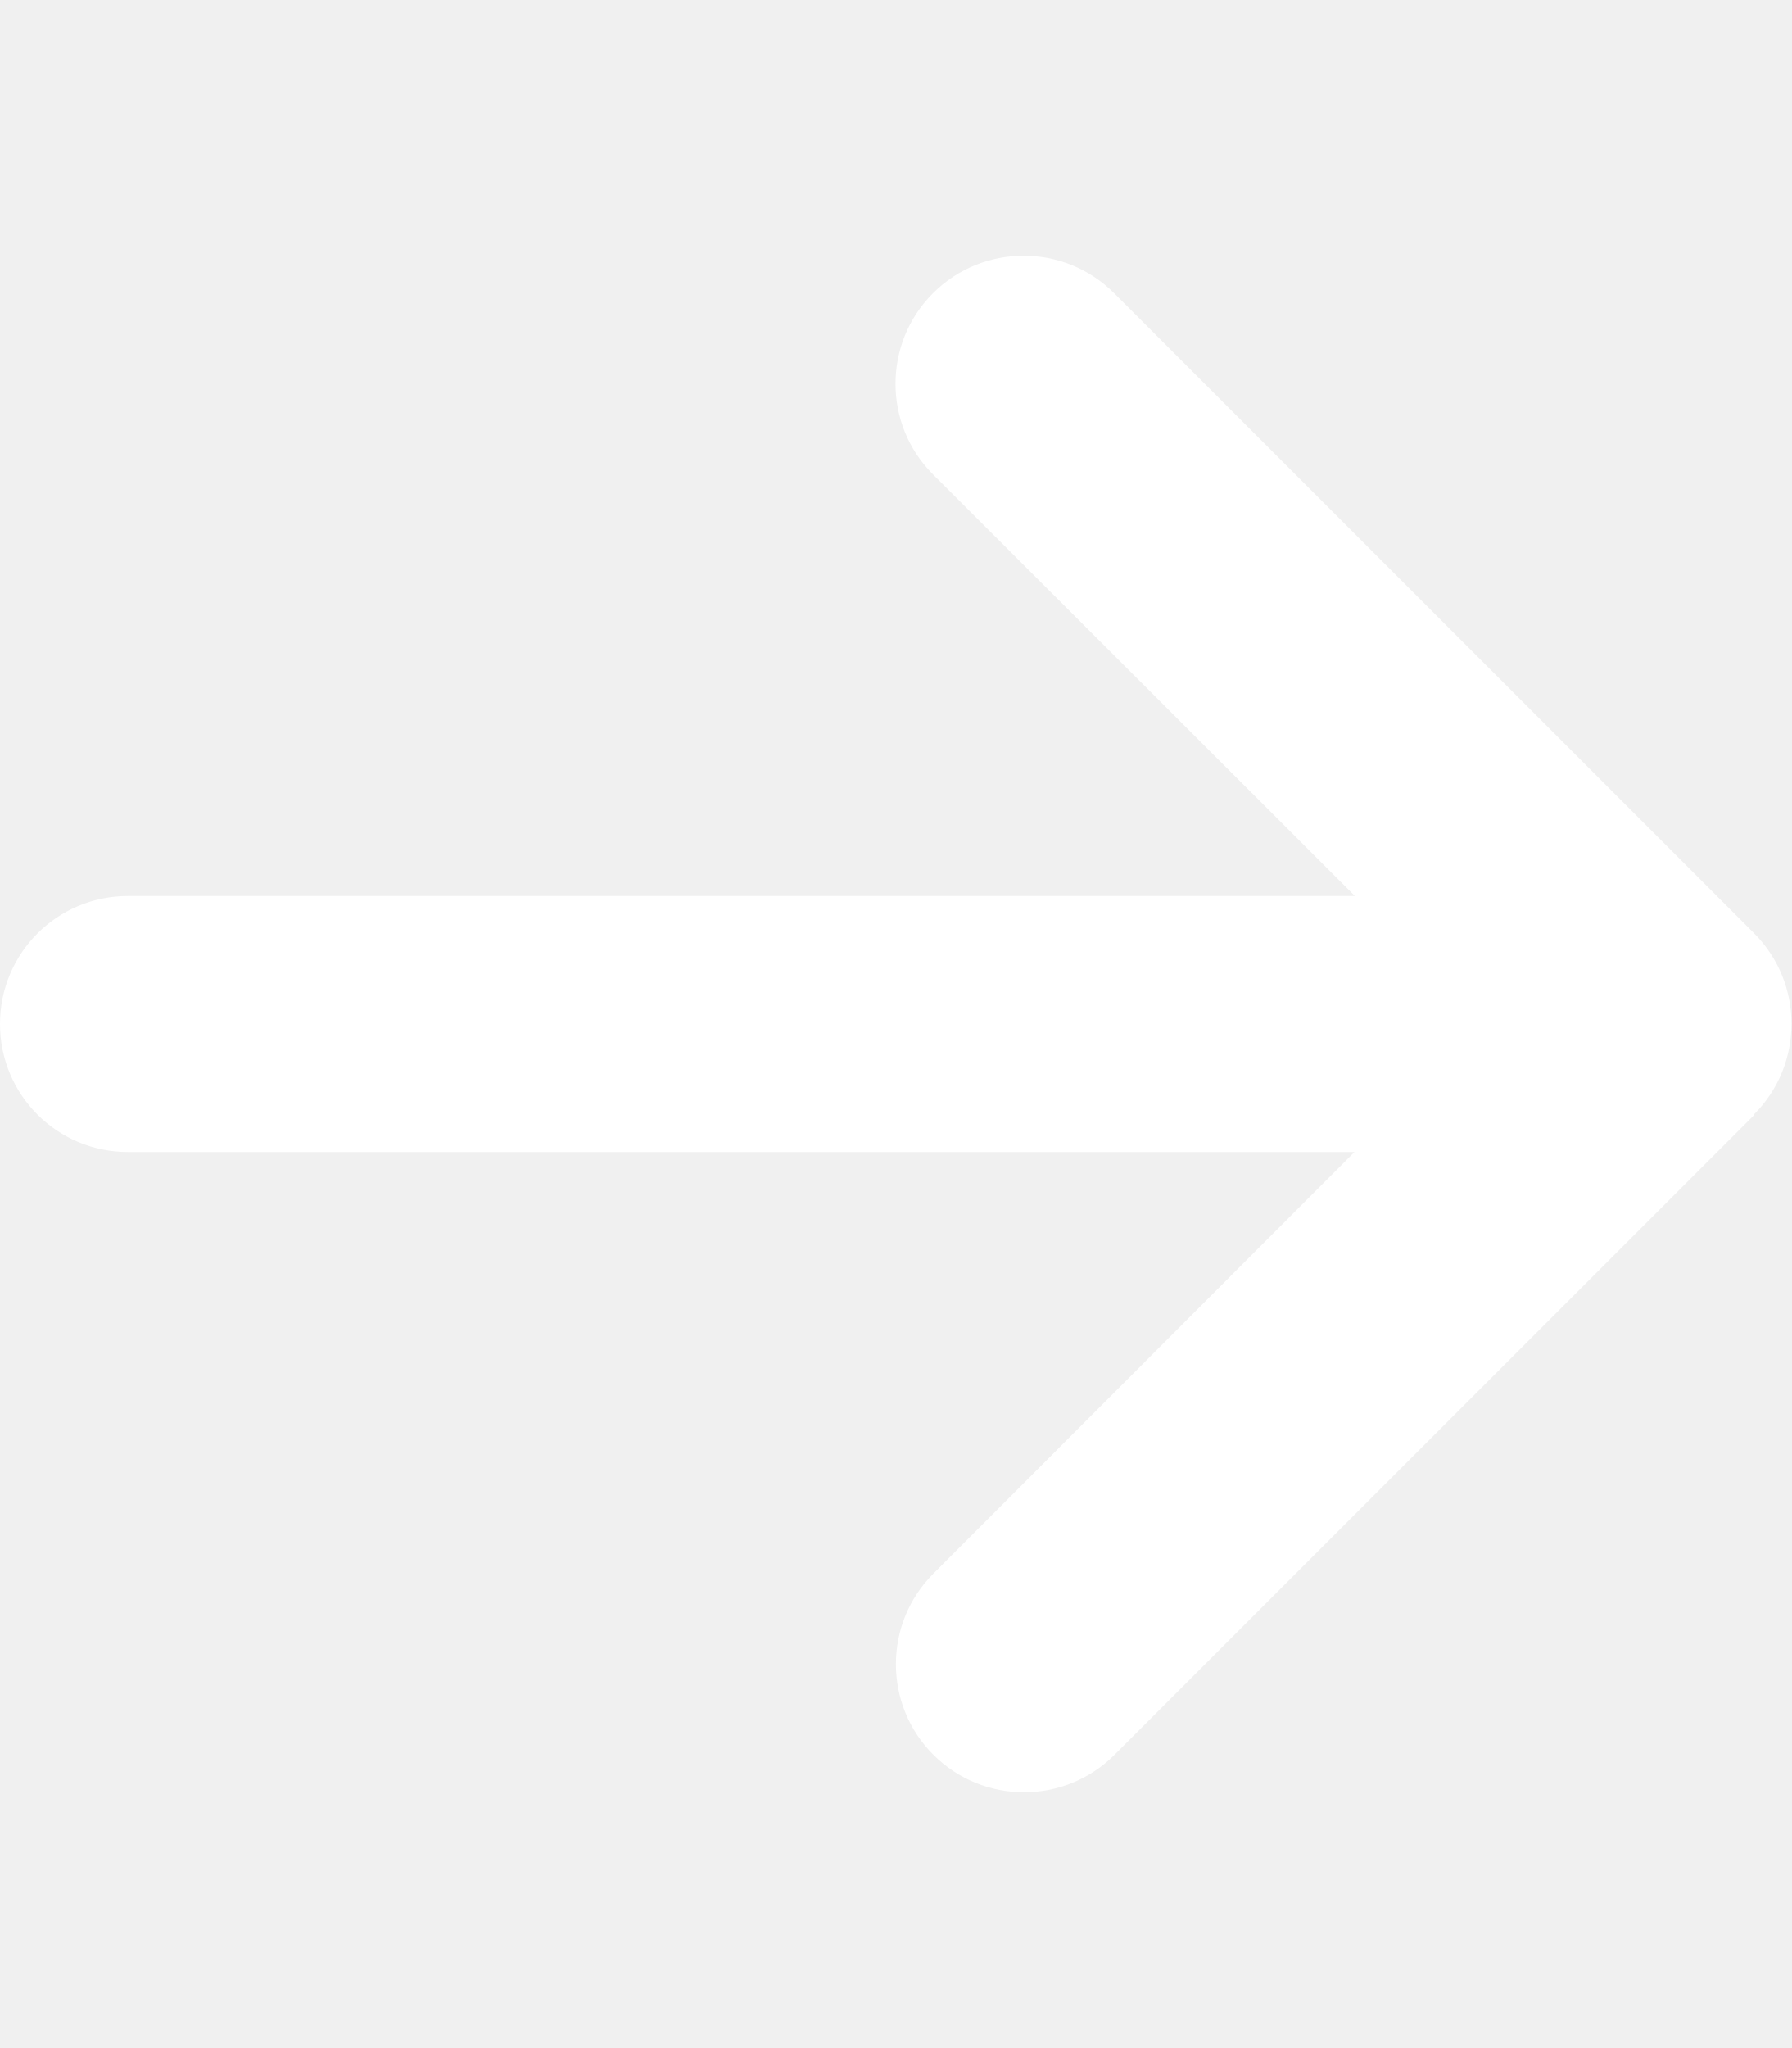
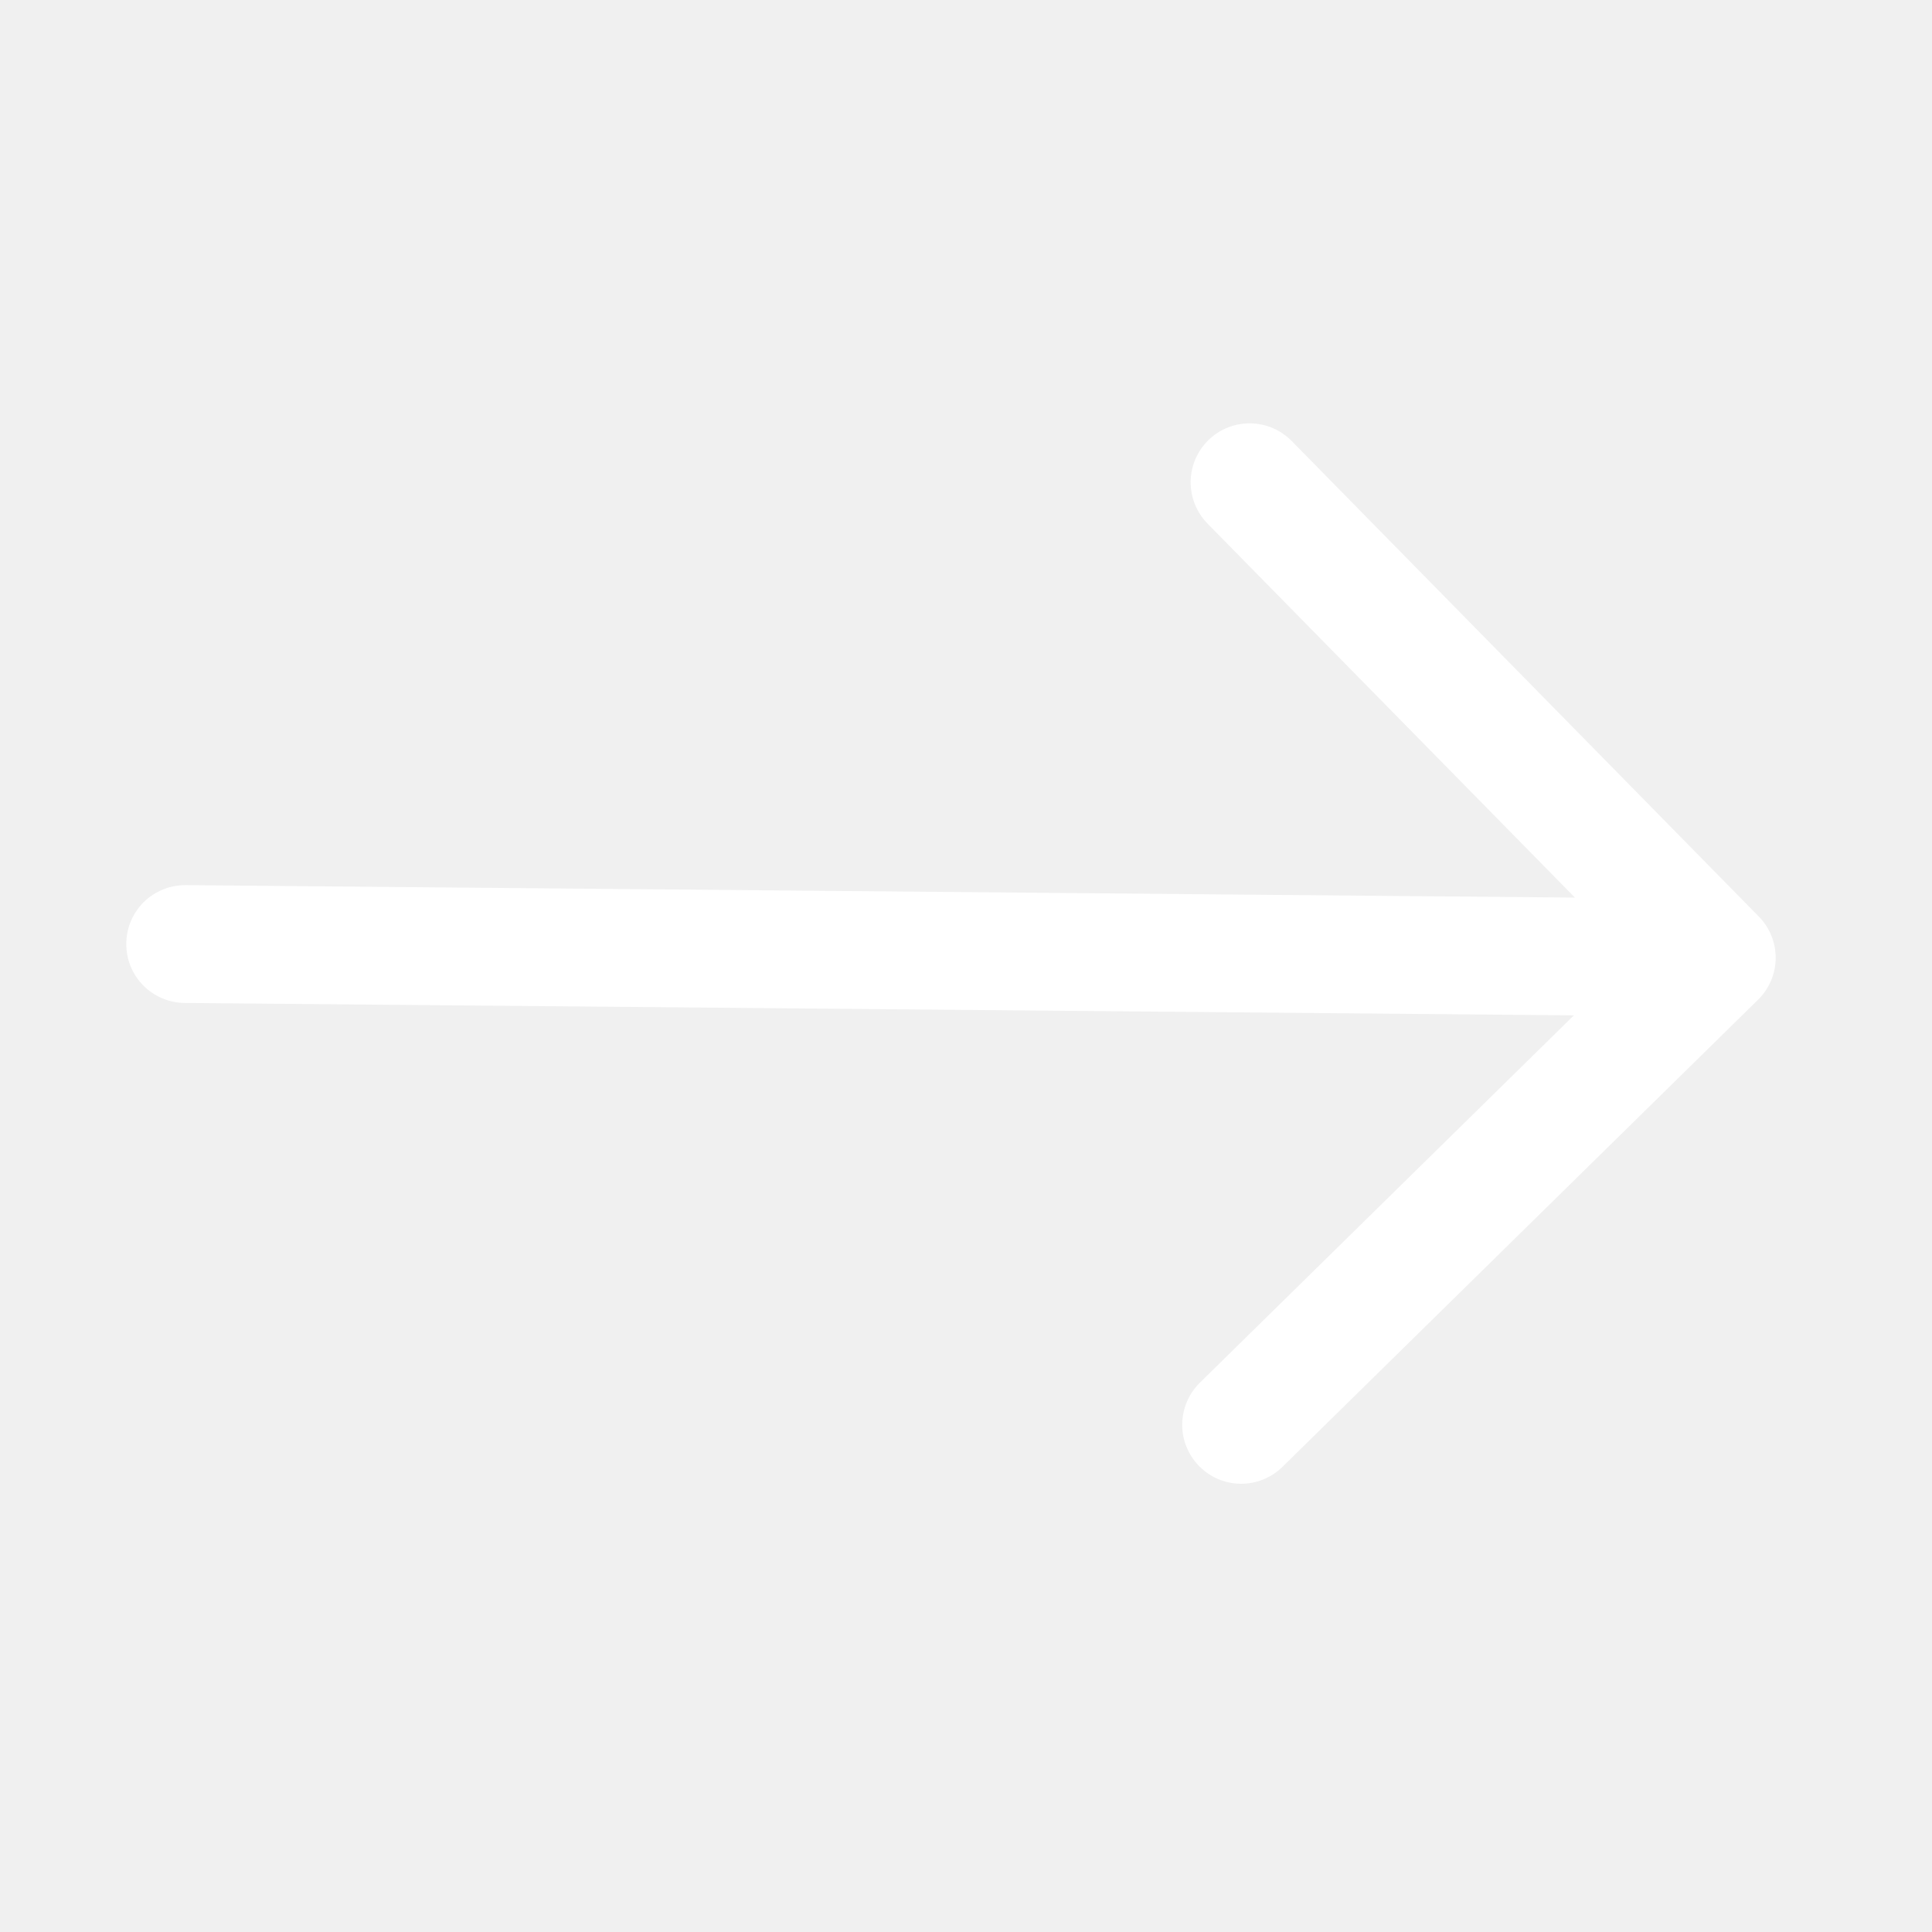
- <svg xmlns="http://www.w3.org/2000/svg" viewBox="0 0 448 512" fill="#fff">
-   <path d="M438.6 278.6c12.5-12.5 12.5-32.8 0-45.3l-160-160c-12.5-12.5-32.8-12.5-45.3 0s-12.5 32.8 0 45.3L338.8 224 32 224c-17.7 0-32 14.3-32 32s14.3 32 32 32l306.7 0L233.4 393.4c-12.5 12.5-12.5 32.8 0 45.3s32.8 12.5 45.3 0l160-160z" />
+ <svg xmlns="http://www.w3.org/2000/svg" width="22" height="22" viewBox="0 0 22 22" fill="none">
+   <path fill-rule="evenodd" clip-rule="evenodd" d="M1.438 10.744C1.439 10.566 1.512 10.396 1.638 10.271C1.765 10.147 1.937 10.078 2.114 10.079L17.934 10.221L13.751 5.963C13.626 5.836 13.557 5.664 13.558 5.486C13.56 5.308 13.632 5.138 13.759 5.013C13.886 4.888 14.058 4.819 14.236 4.821C14.414 4.822 14.584 4.895 14.709 5.022L20.027 10.436C20.089 10.498 20.138 10.573 20.171 10.655C20.204 10.736 20.22 10.824 20.22 10.912C20.219 11.001 20.201 11.088 20.166 11.169C20.131 11.25 20.081 11.324 20.018 11.385L14.604 16.703C14.477 16.828 14.306 16.897 14.128 16.896C13.95 16.894 13.779 16.822 13.655 16.695C13.53 16.568 13.46 16.396 13.462 16.218C13.464 16.04 13.536 15.87 13.663 15.745L17.922 11.562L2.102 11.421C1.925 11.419 1.755 11.347 1.63 11.22C1.505 11.093 1.436 10.922 1.438 10.744Z" fill="white" />
</svg>
